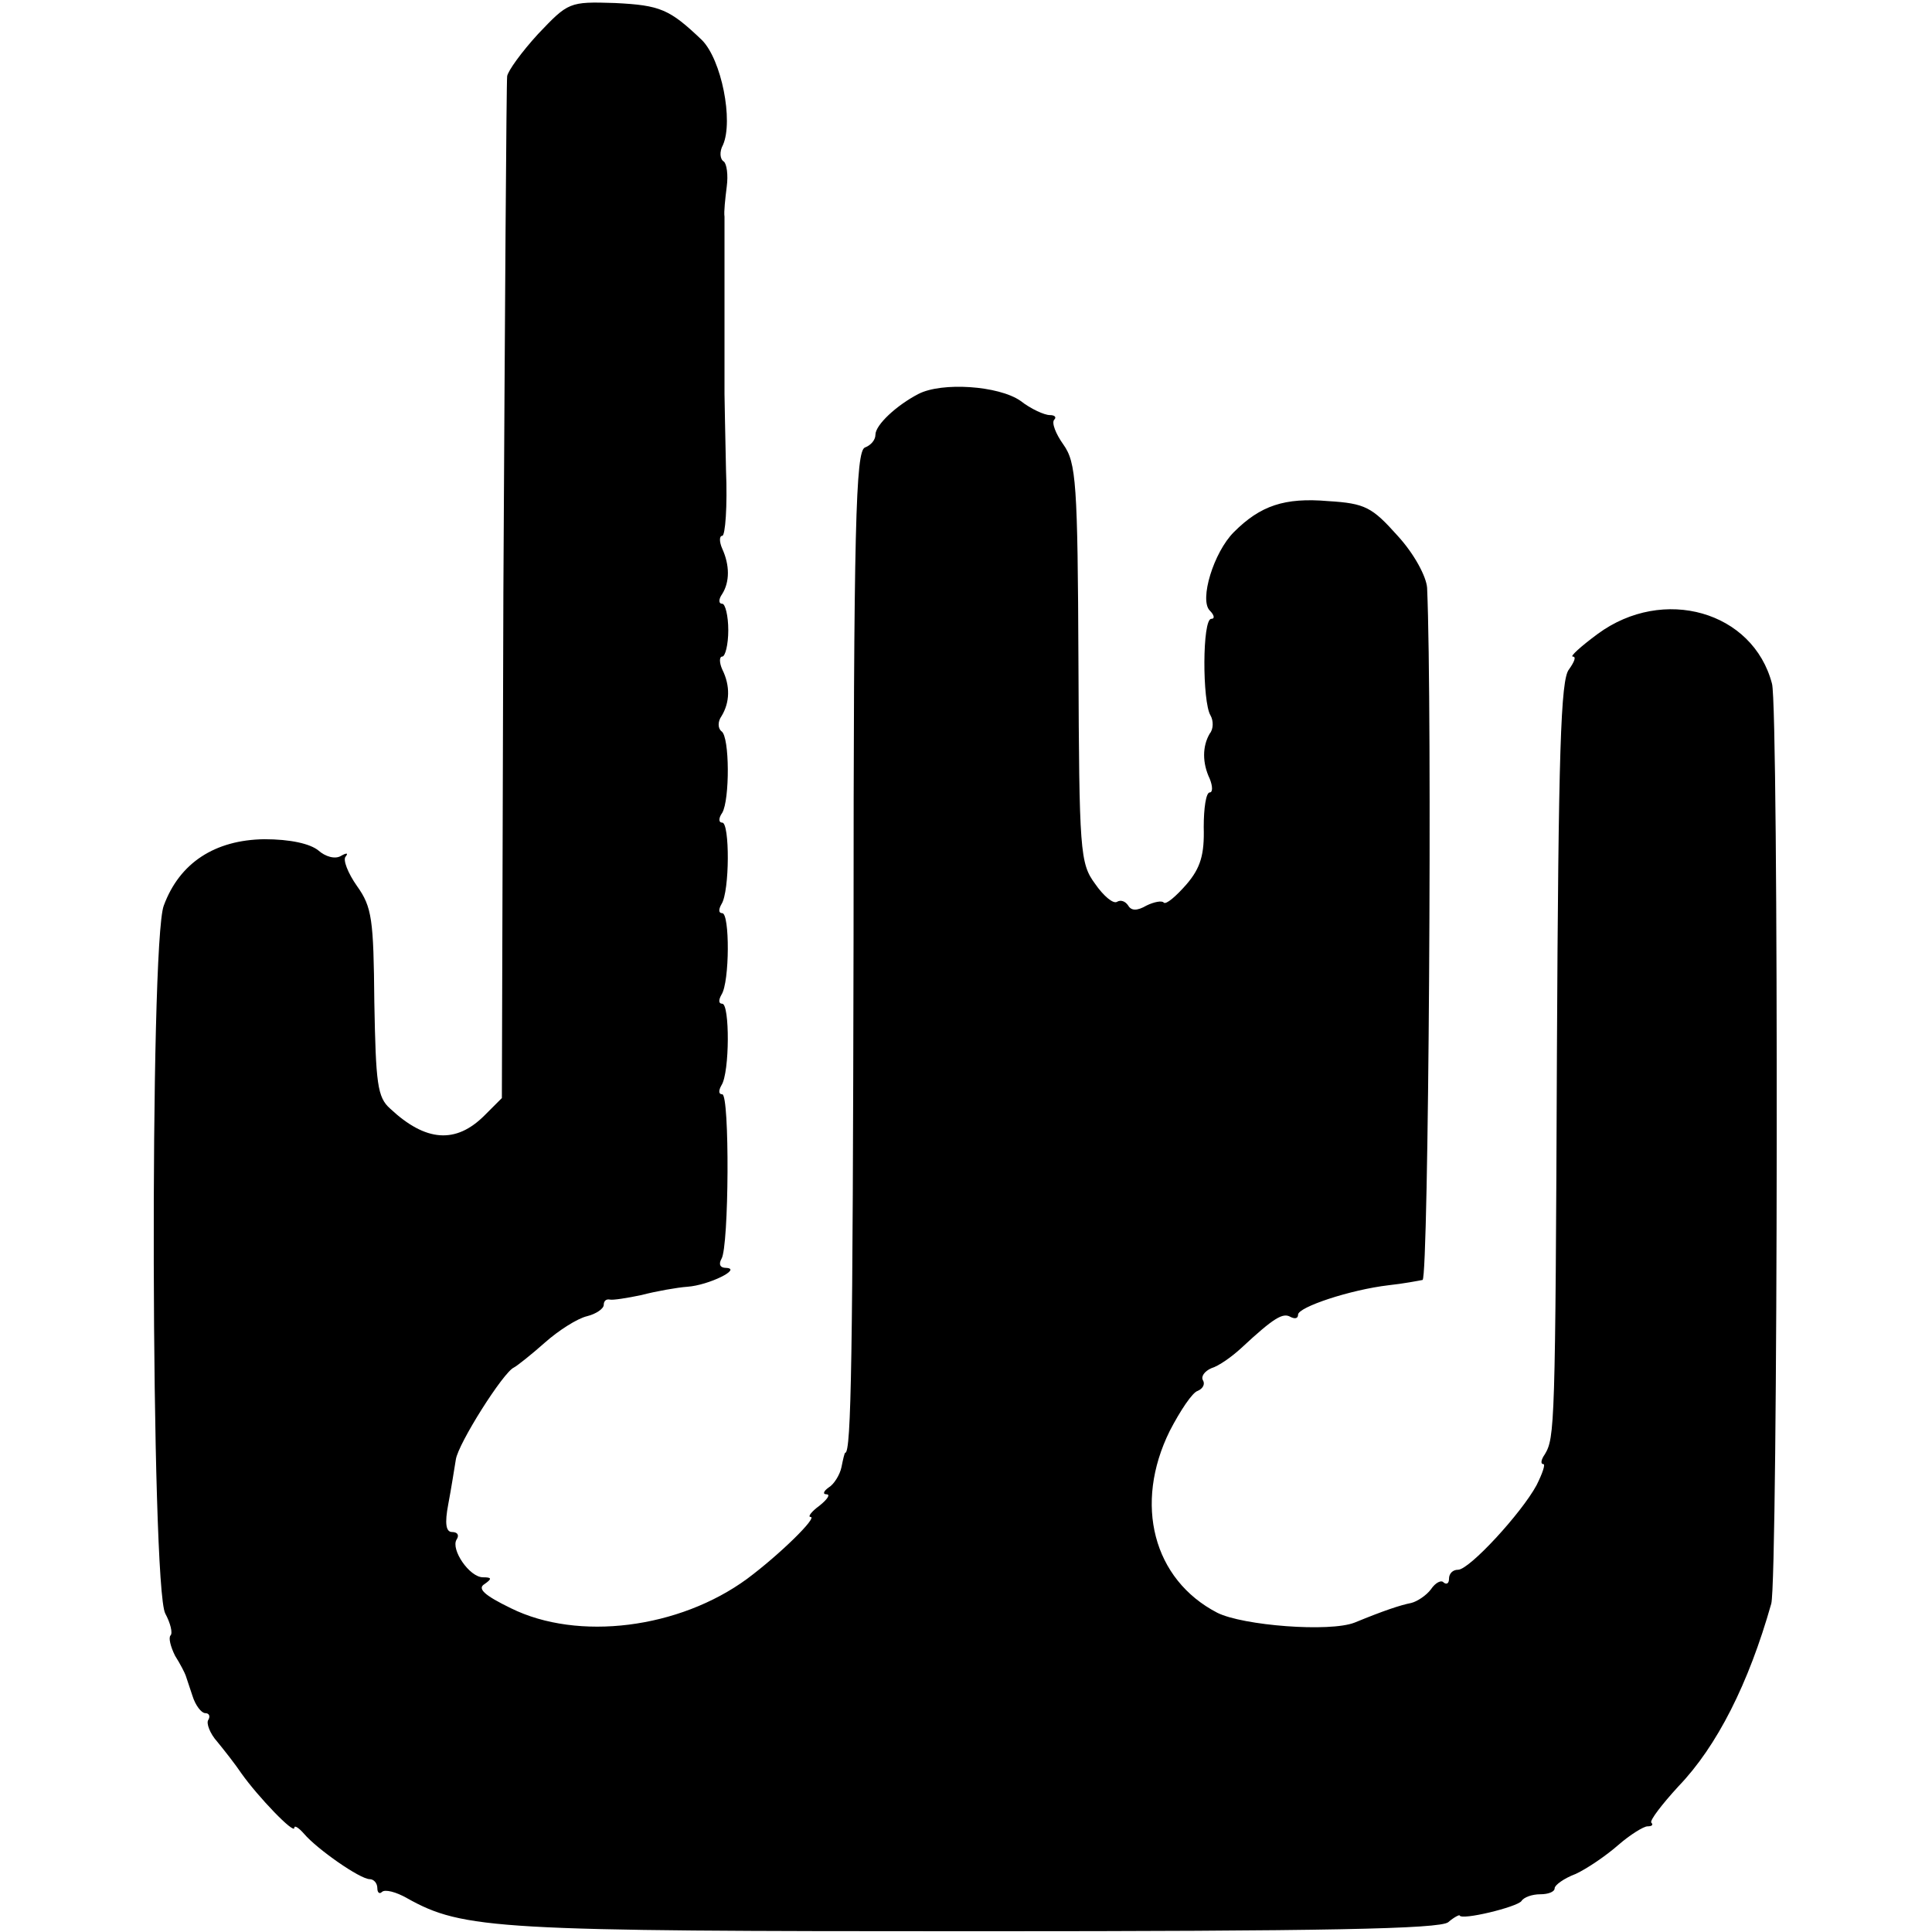
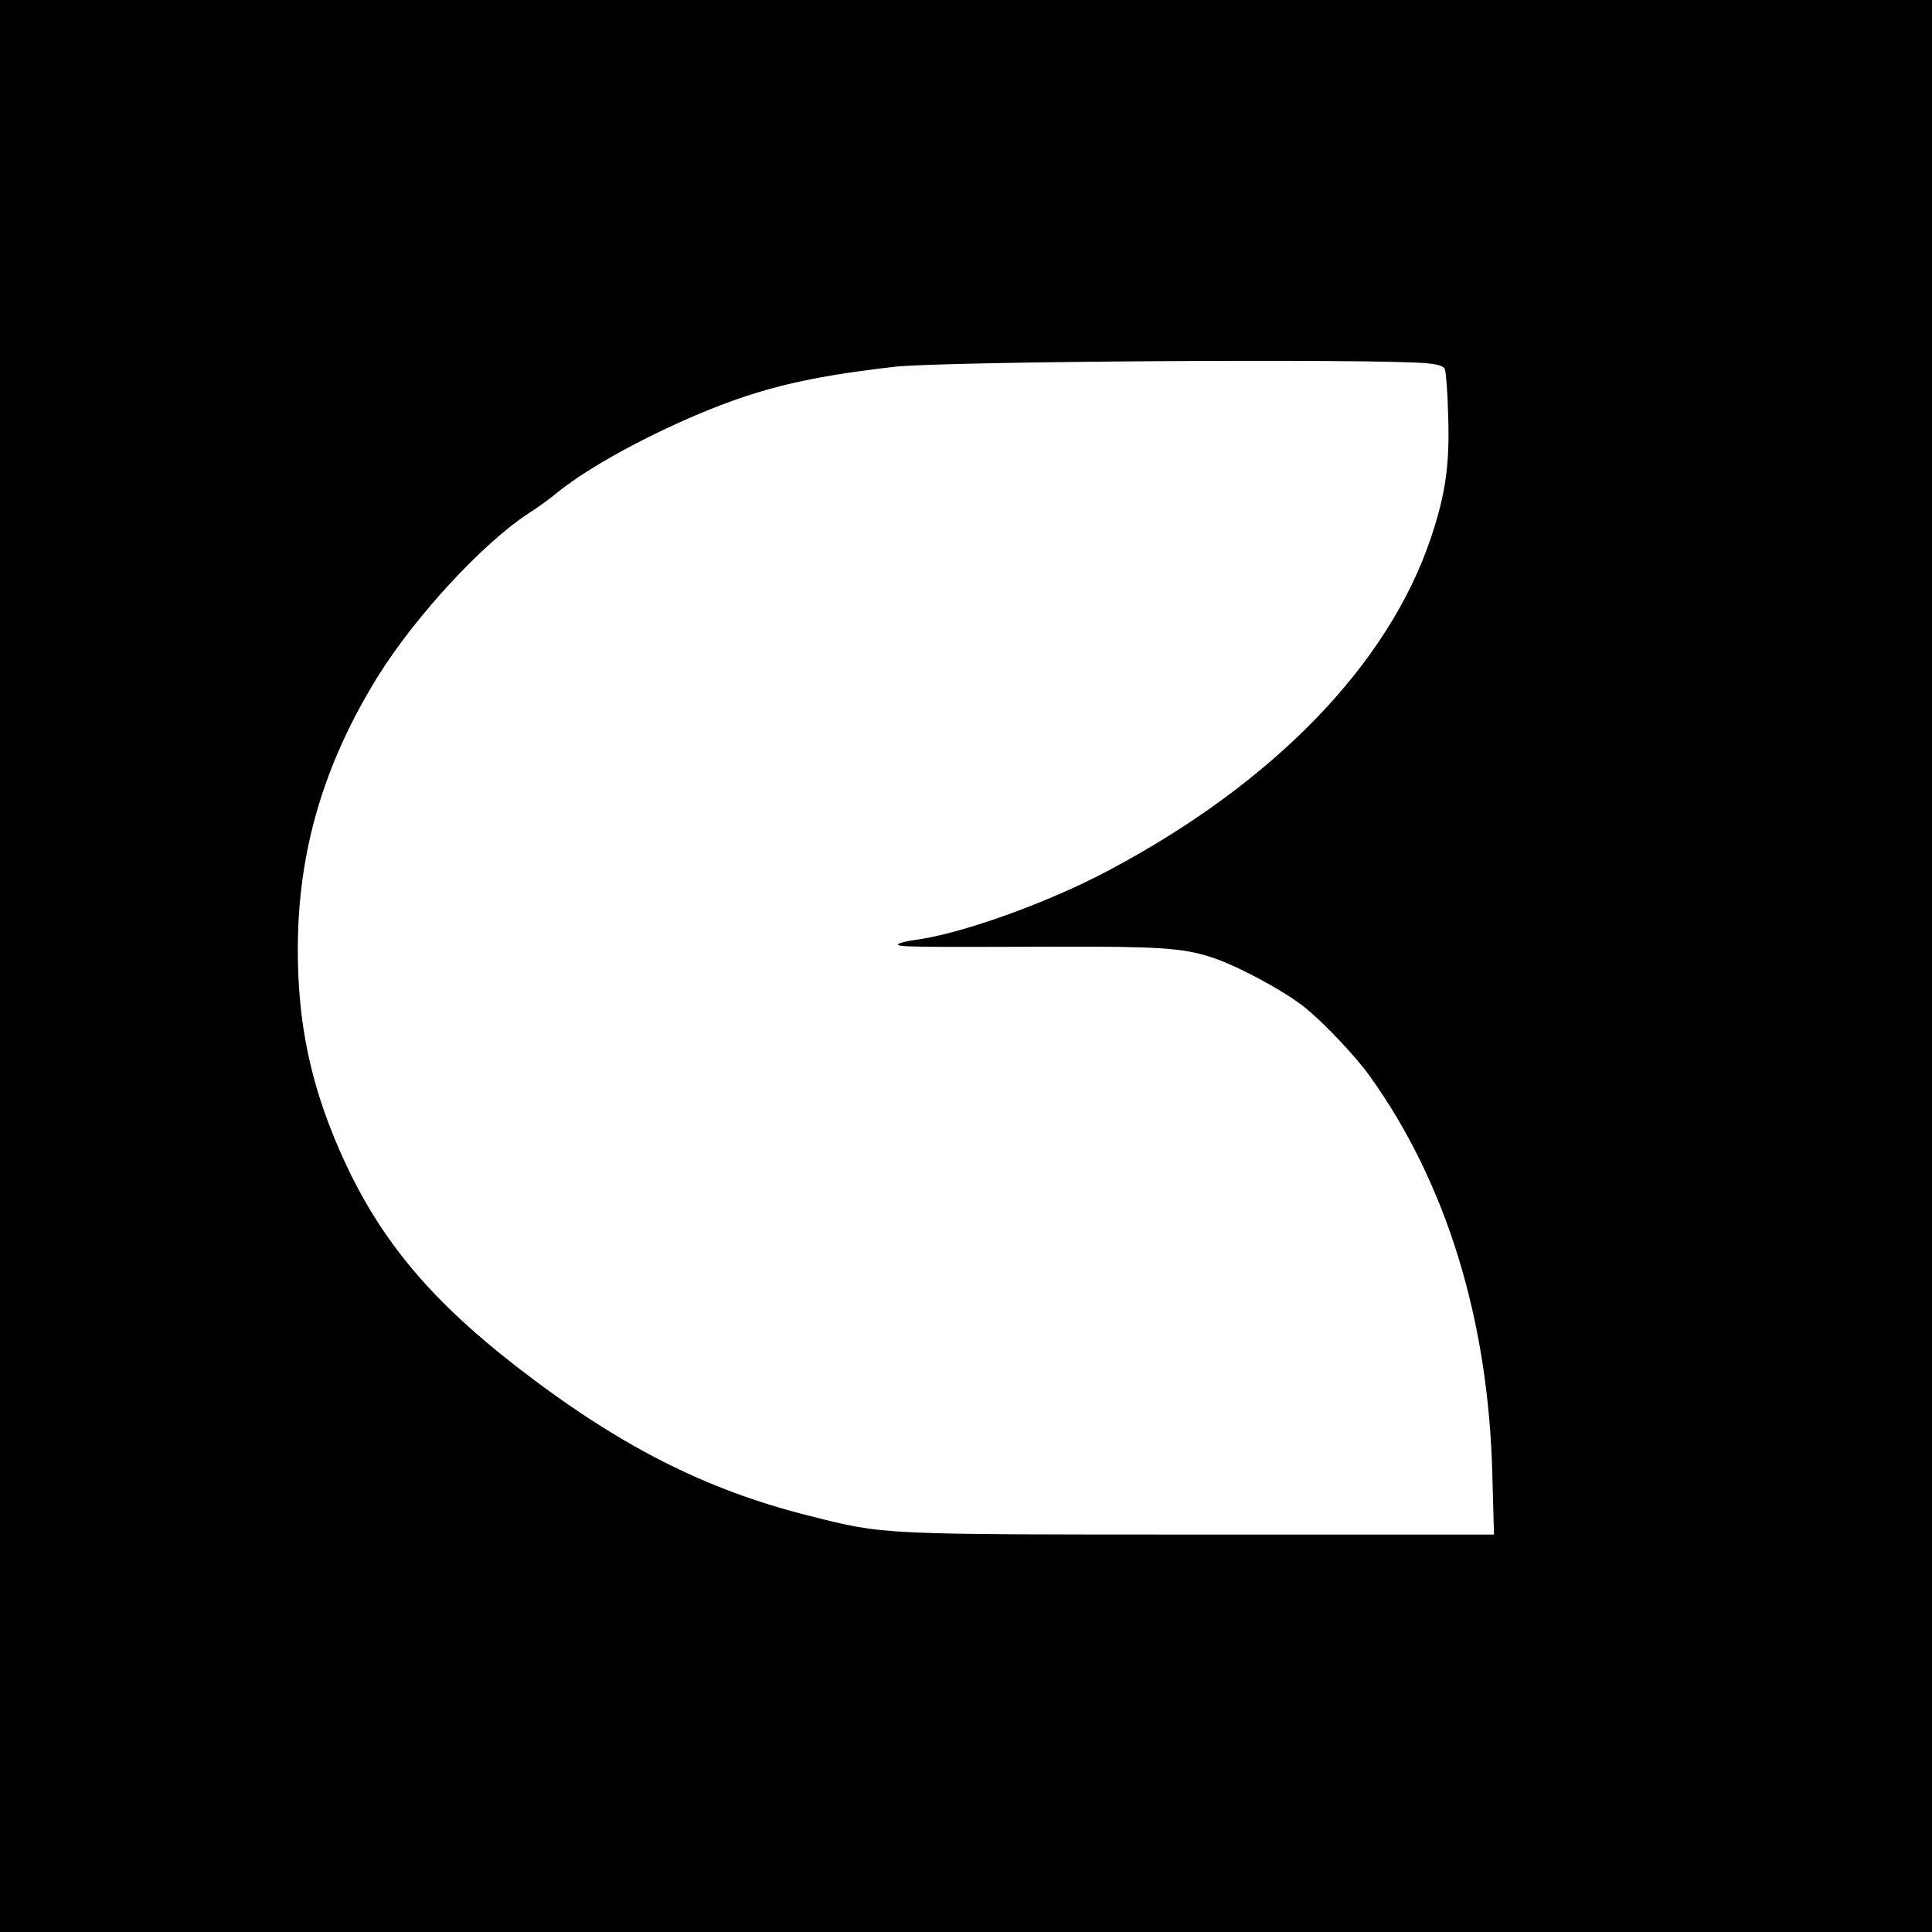
- <svg xmlns="http://www.w3.org/2000/svg" version="1.0" width="256pt" height="256pt" viewBox="0 0 256 256" preserveAspectRatio="xMidYMid meet">
-   <g transform="translate(0,256) scale(0.1,-0.1)" fill="#000000" stroke="none">
-     <path d="M713 2515 c-22 -24 -40 -49 -41 -56 -1 -8 -3 -316 -5 -684 l-2 -670 -23 -23 c-38 -38 -78 -35 -125 9 -17 15 -19 33 -21 141 -1 110 -3 126 -23 154 -12 17 -19 35 -15 39 4 5 1 5 -6 1 -8 -5 -21 -1 -30 7 -11 9 -37 15 -72 15 -65 -1 -112 -31 -133 -88 -19 -49 -17 -903 2 -938 7 -13 10 -26 7 -29 -3 -3 0 -15 6 -27 7 -11 13 -23 14 -26 1 -3 5 -15 9 -27 4 -13 12 -23 17 -23 5 0 7 -4 4 -9 -3 -4 2 -18 12 -29 9 -11 24 -30 32 -42 22 -31 70 -81 70 -72 0 4 6 0 13 -8 17 -20 74 -60 87 -60 5 0 10 -5 10 -12 0 -6 3 -8 6 -5 4 4 19 0 33 -8 75 -42 119 -44 756 -44 460 0 613 3 624 12 8 7 15 10 15 9 2 -7 76 11 82 19 3 5 14 9 25 9 10 0 19 3 19 8 0 4 12 13 28 19 15 7 40 24 56 38 16 14 34 25 39 25 6 0 8 2 5 5 -2 3 14 24 36 48 51 53 93 136 123 242 9 32 10 1187 1 1219 -25 96 -144 130 -231 66 -23 -17 -37 -30 -33 -30 5 0 2 -7 -5 -17 -11 -13 -14 -108 -16 -507 -2 -498 -3 -511 -16 -533 -5 -7 -6 -13 -2 -13 3 0 -1 -12 -9 -28 -20 -37 -89 -112 -104 -112 -7 0 -12 -5 -12 -12 0 -6 -3 -8 -7 -5 -3 4 -11 0 -17 -9 -6 -8 -18 -16 -26 -18 -15 -3 -36 -10 -75 -26 -33 -13 -148 -4 -182 13 -85 44 -111 144 -63 241 14 27 30 51 37 53 7 3 10 9 7 14 -3 5 2 12 11 16 10 3 27 15 40 27 43 40 55 47 65 41 6 -3 10 -2 10 3 0 10 69 33 120 39 19 2 40 6 45 7 8 3 13 756 6 917 -1 15 -17 45 -39 69 -34 38 -43 43 -92 46 -58 5 -90 -6 -125 -41 -27 -27 -46 -90 -32 -104 6 -6 7 -11 2 -11 -12 0 -12 -110 -1 -128 4 -7 4 -18 -1 -24 -10 -17 -10 -39 0 -60 4 -10 4 -18 0 -18 -5 0 -8 -21 -8 -46 1 -36 -4 -54 -23 -76 -14 -16 -27 -27 -30 -24 -2 3 -13 1 -23 -4 -12 -7 -20 -7 -24 0 -4 6 -10 8 -15 5 -5 -3 -18 8 -29 24 -20 27 -21 43 -22 292 -1 240 -3 266 -20 290 -10 14 -16 29 -12 33 3 3 1 6 -6 6 -7 0 -25 8 -39 19 -29 20 -104 25 -135 9 -29 -15 -57 -41 -57 -54 0 -7 -6 -14 -14 -17 -12 -5 -15 -101 -15 -649 -1 -556 -3 -683 -11 -683 -1 0 -3 -9 -5 -19 -2 -10 -10 -23 -17 -27 -7 -5 -8 -9 -3 -9 6 0 1 -7 -9 -15 -11 -8 -16 -15 -12 -15 10 0 -41 -50 -84 -82 -90 -66 -224 -83 -313 -39 -35 17 -45 26 -35 32 10 7 10 9 -2 9 -18 0 -43 37 -35 50 4 6 1 10 -6 10 -8 0 -10 11 -5 37 4 21 8 47 10 59 3 21 63 116 77 122 4 2 23 17 41 33 18 16 43 32 56 35 12 3 22 10 22 15 0 5 3 8 8 7 4 -1 23 2 42 6 19 5 47 10 61 11 28 2 73 24 51 25 -8 0 -10 5 -6 12 10 16 11 218 1 218 -5 0 -5 5 -1 12 11 17 11 108 1 108 -5 0 -5 5 -1 12 11 17 11 108 1 108 -5 0 -5 5 -1 12 11 17 11 108 1 108 -5 0 -5 6 0 13 10 17 10 101 -1 108 -5 4 -5 13 0 20 11 18 12 40 1 62 -4 9 -4 17 0 17 4 0 8 16 8 35 0 19 -4 35 -8 35 -5 0 -5 6 0 13 10 16 10 38 0 60 -4 9 -4 17 0 17 4 0 7 39 5 87 -1 49 -2 94 -2 101 0 6 0 32 0 57 0 25 0 52 0 60 0 8 0 35 0 60 0 25 0 51 0 58 -1 6 1 24 3 40 2 15 0 30 -4 33 -5 3 -6 13 -1 22 14 32 -2 113 -28 139 -43 41 -55 46 -115 49 -61 2 -62 1 -102 -41z" />
+ <svg xmlns="http://www.w3.org/2000/svg" version="1.0" width="700pt" height="700pt" viewBox="0 0 700 700" preserveAspectRatio="xMidYMid meet">
+   <g transform="translate(0,700) scale(0.1,-0.1)" fill="#000000" stroke="none">
+     <path d="M0 3500 l0 -3500 3500 0 3500 0 0 3500 0 3500 -3500 0 -3500 0 0 -3500z m5167 2184 c44 -4 63 -10 68 -22 4 -9 10 -84 12 -167 6 -176 -9 -284 -62 -442 -153 -458 -567 -887 -1165 -1205 -220 -118 -540 -233 -708 -254 -29 -4 -55 -11 -58 -15 -6 -10 43 -11 576 -9 368 1 455 -5 555 -37 93 -29 264 -121 340 -181 67 -53 187 -179 238 -251 277 -386 430 -882 444 -1443 l6 -218 -1056 0 c-1172 0 -1152 -1 -1421 67 -382 95 -698 257 -1069 545 -323 252 -504 474 -640 788 -103 238 -148 456 -148 720 0 357 95 676 293 994 137 218 379 479 543 586 33 21 76 52 95 68 100 83 275 183 475 272 247 108 418 152 755 191 169 20 1732 30 1927 13z" />
  </g>
</svg>
